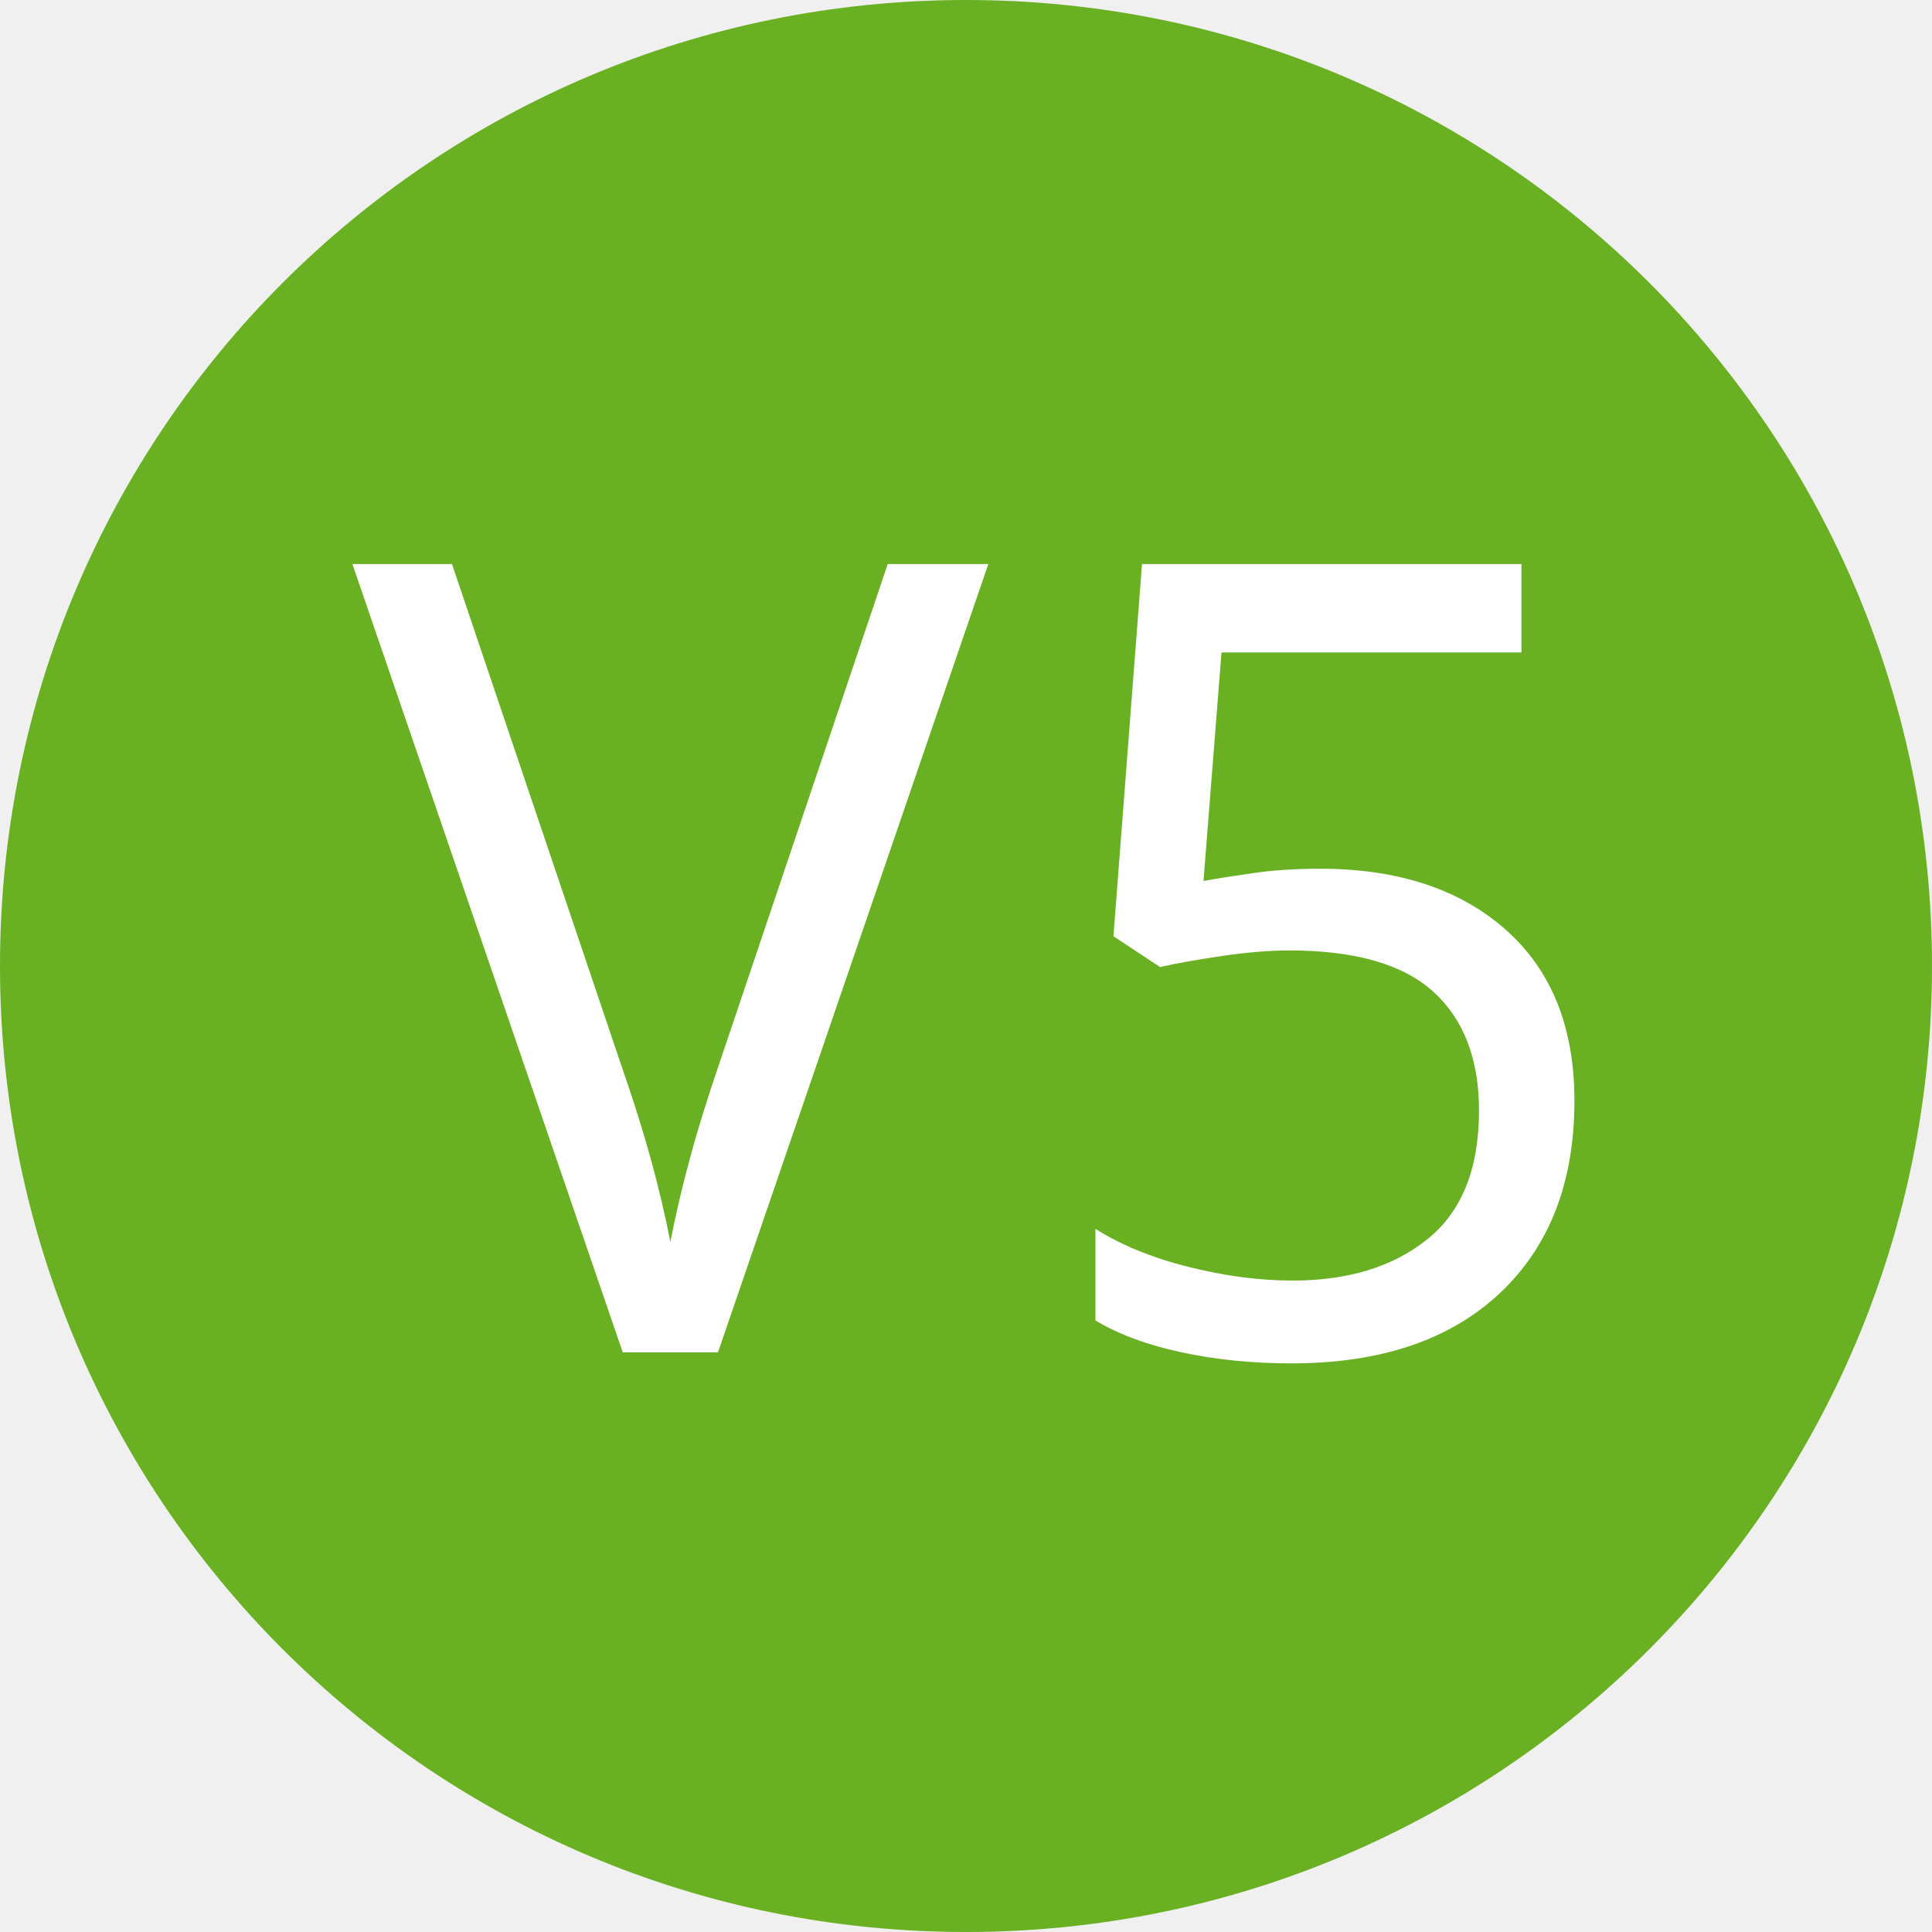
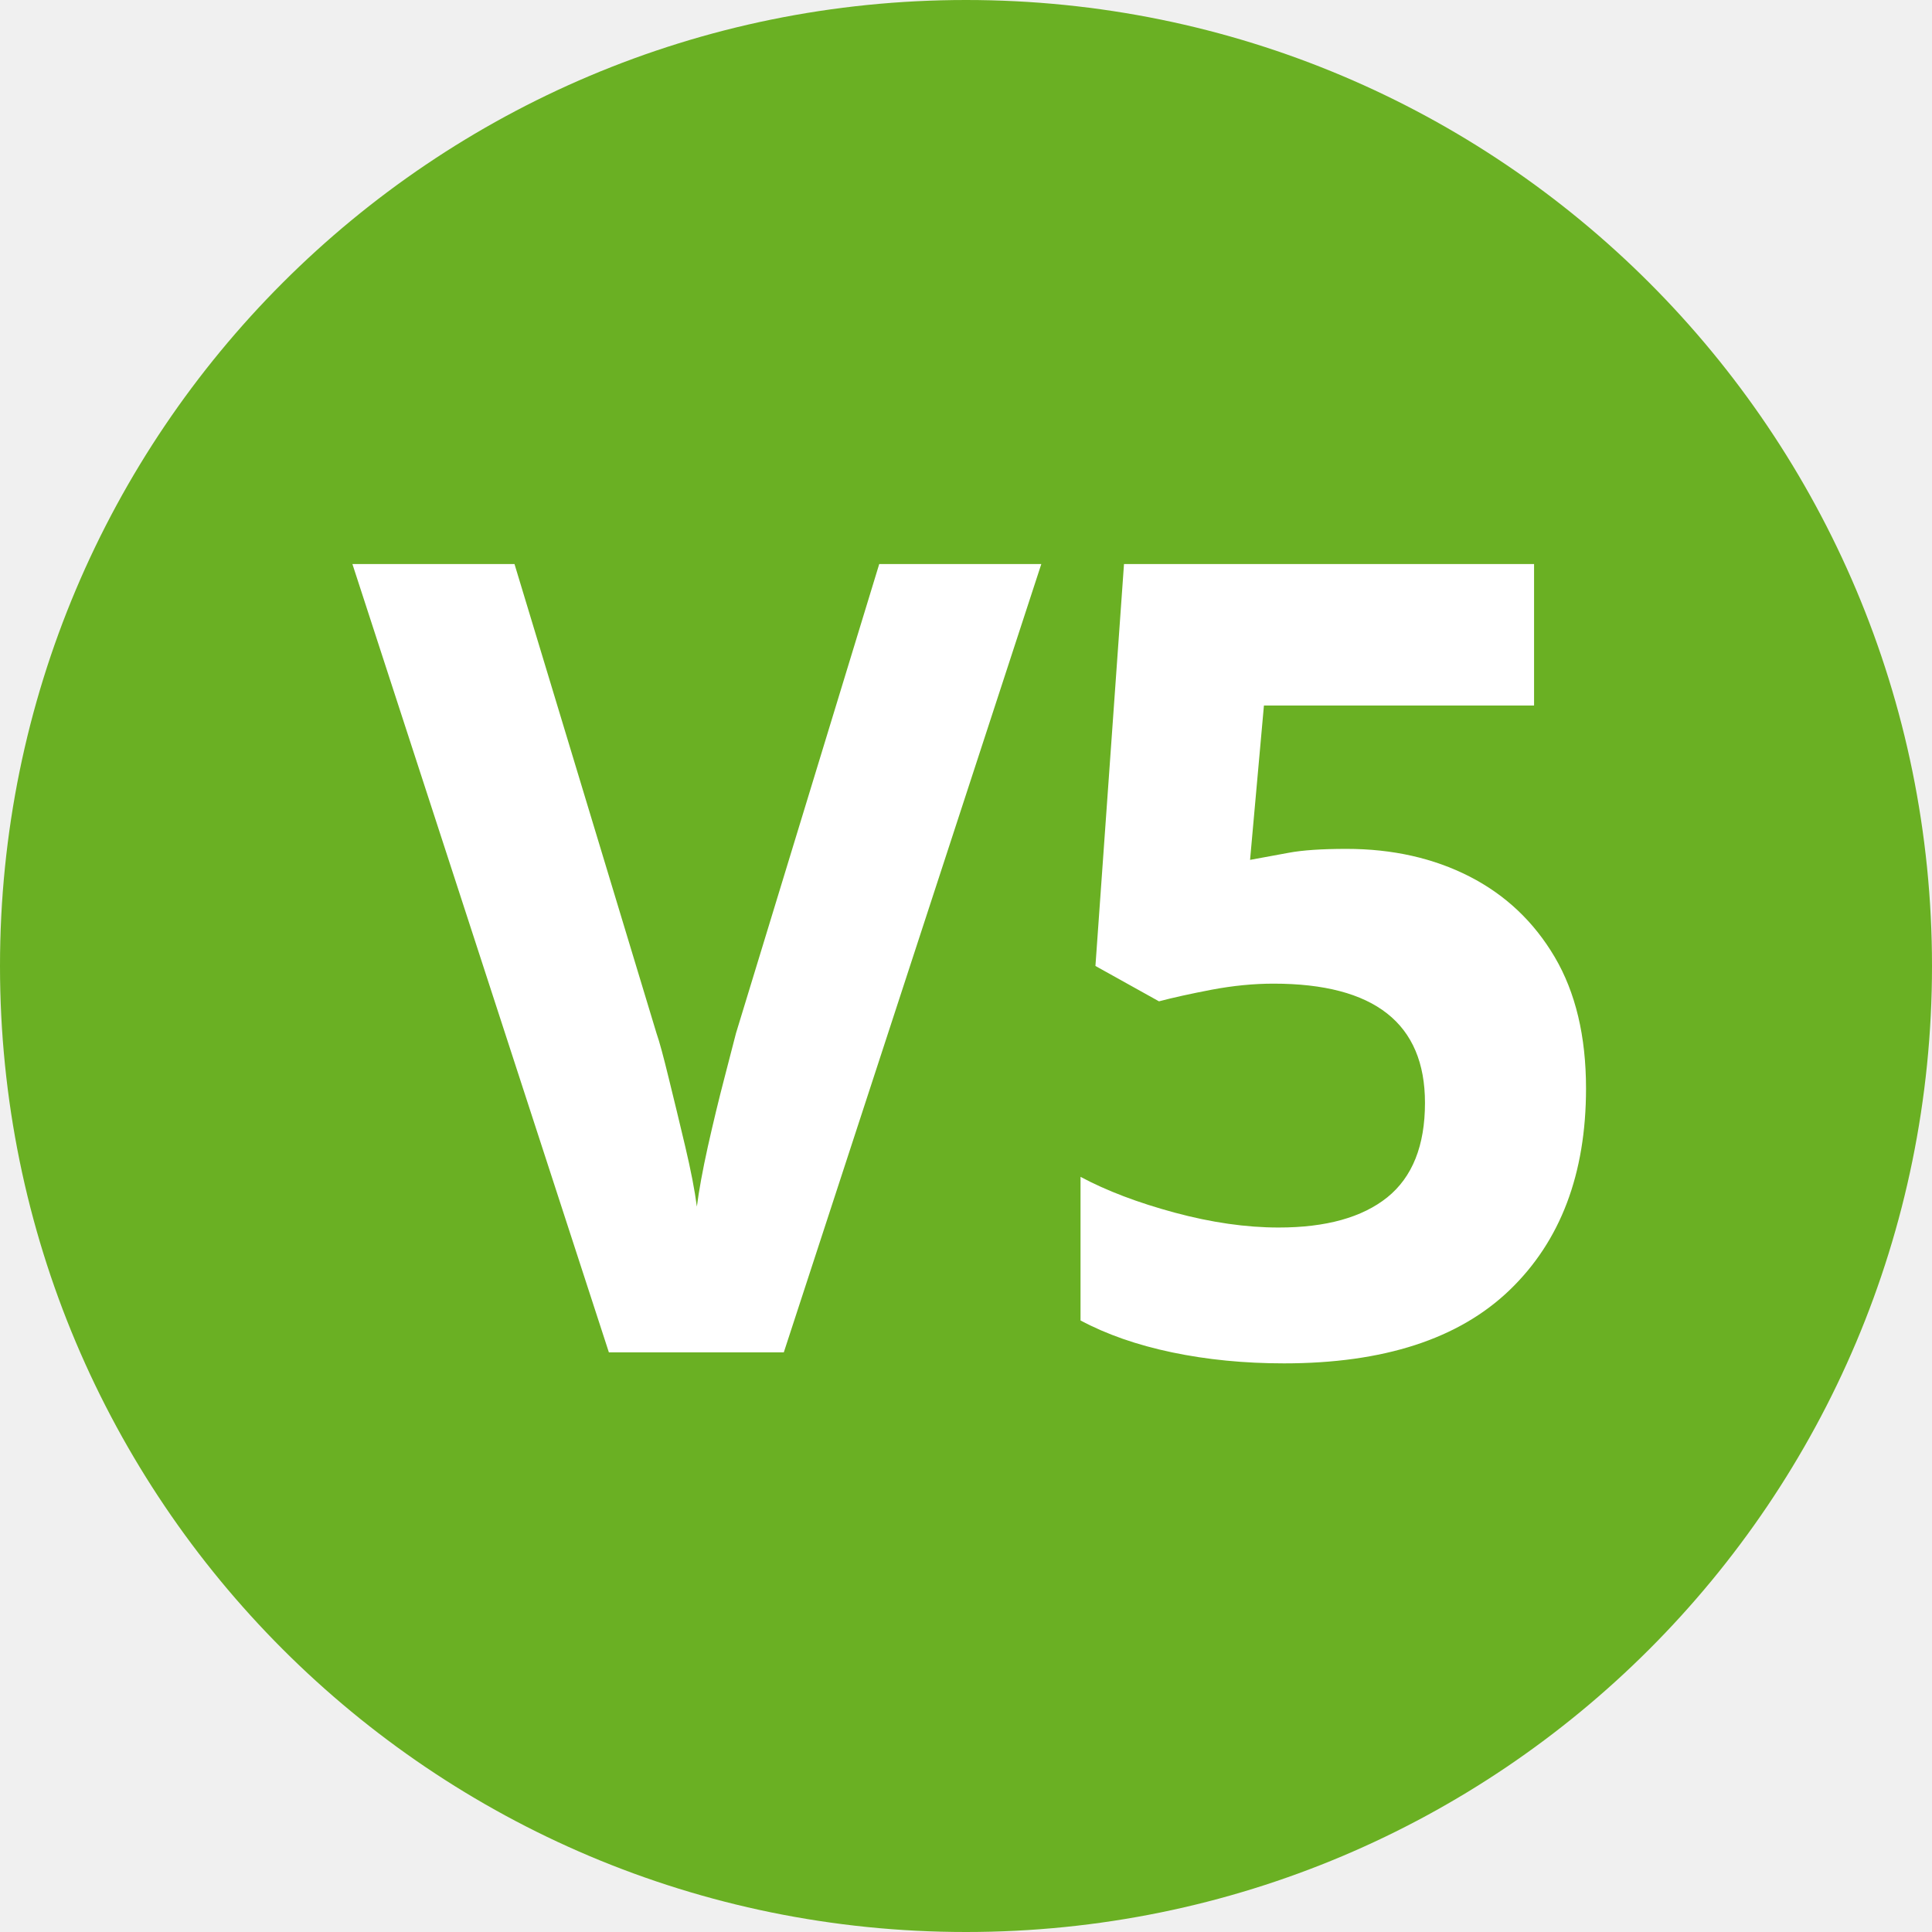
<svg xmlns="http://www.w3.org/2000/svg" version="1.1" id="Capa_1" x="0px" y="0px" viewBox="0 0 140 140" style="enable-background:new 0 0 140 140;" xml:space="preserve">
  <style type="text/css">
	.st0{fill:#6AB023;}
	.st1{fill:#FFFFFF;}
- 	.st2{font-family:'HelveticaNeueLTStd-Bd';}
+ 	.st2{font-family:'Helvetica Neue LT Std'; font-weight: 1000}
	.st3{font-size:80px;}
	.st4{letter-spacing:-4.2;}
</style>
  <g>
    <path class="st0" d="M140,70c0-38.7-31.3-70-70-70S0,31.3,0,70s31.3,70,70,70S140,108.7,140,70" />
  </g>
  <text transform="matrix(0.96 0 0 1 25.5372 97.9976)" class="st1 st2 st3 st4">V</text>
  <text transform="matrix(0.96 0 0 1 74.5343 97.9976)" class="st1 st2 st3">5</text>
</svg>
